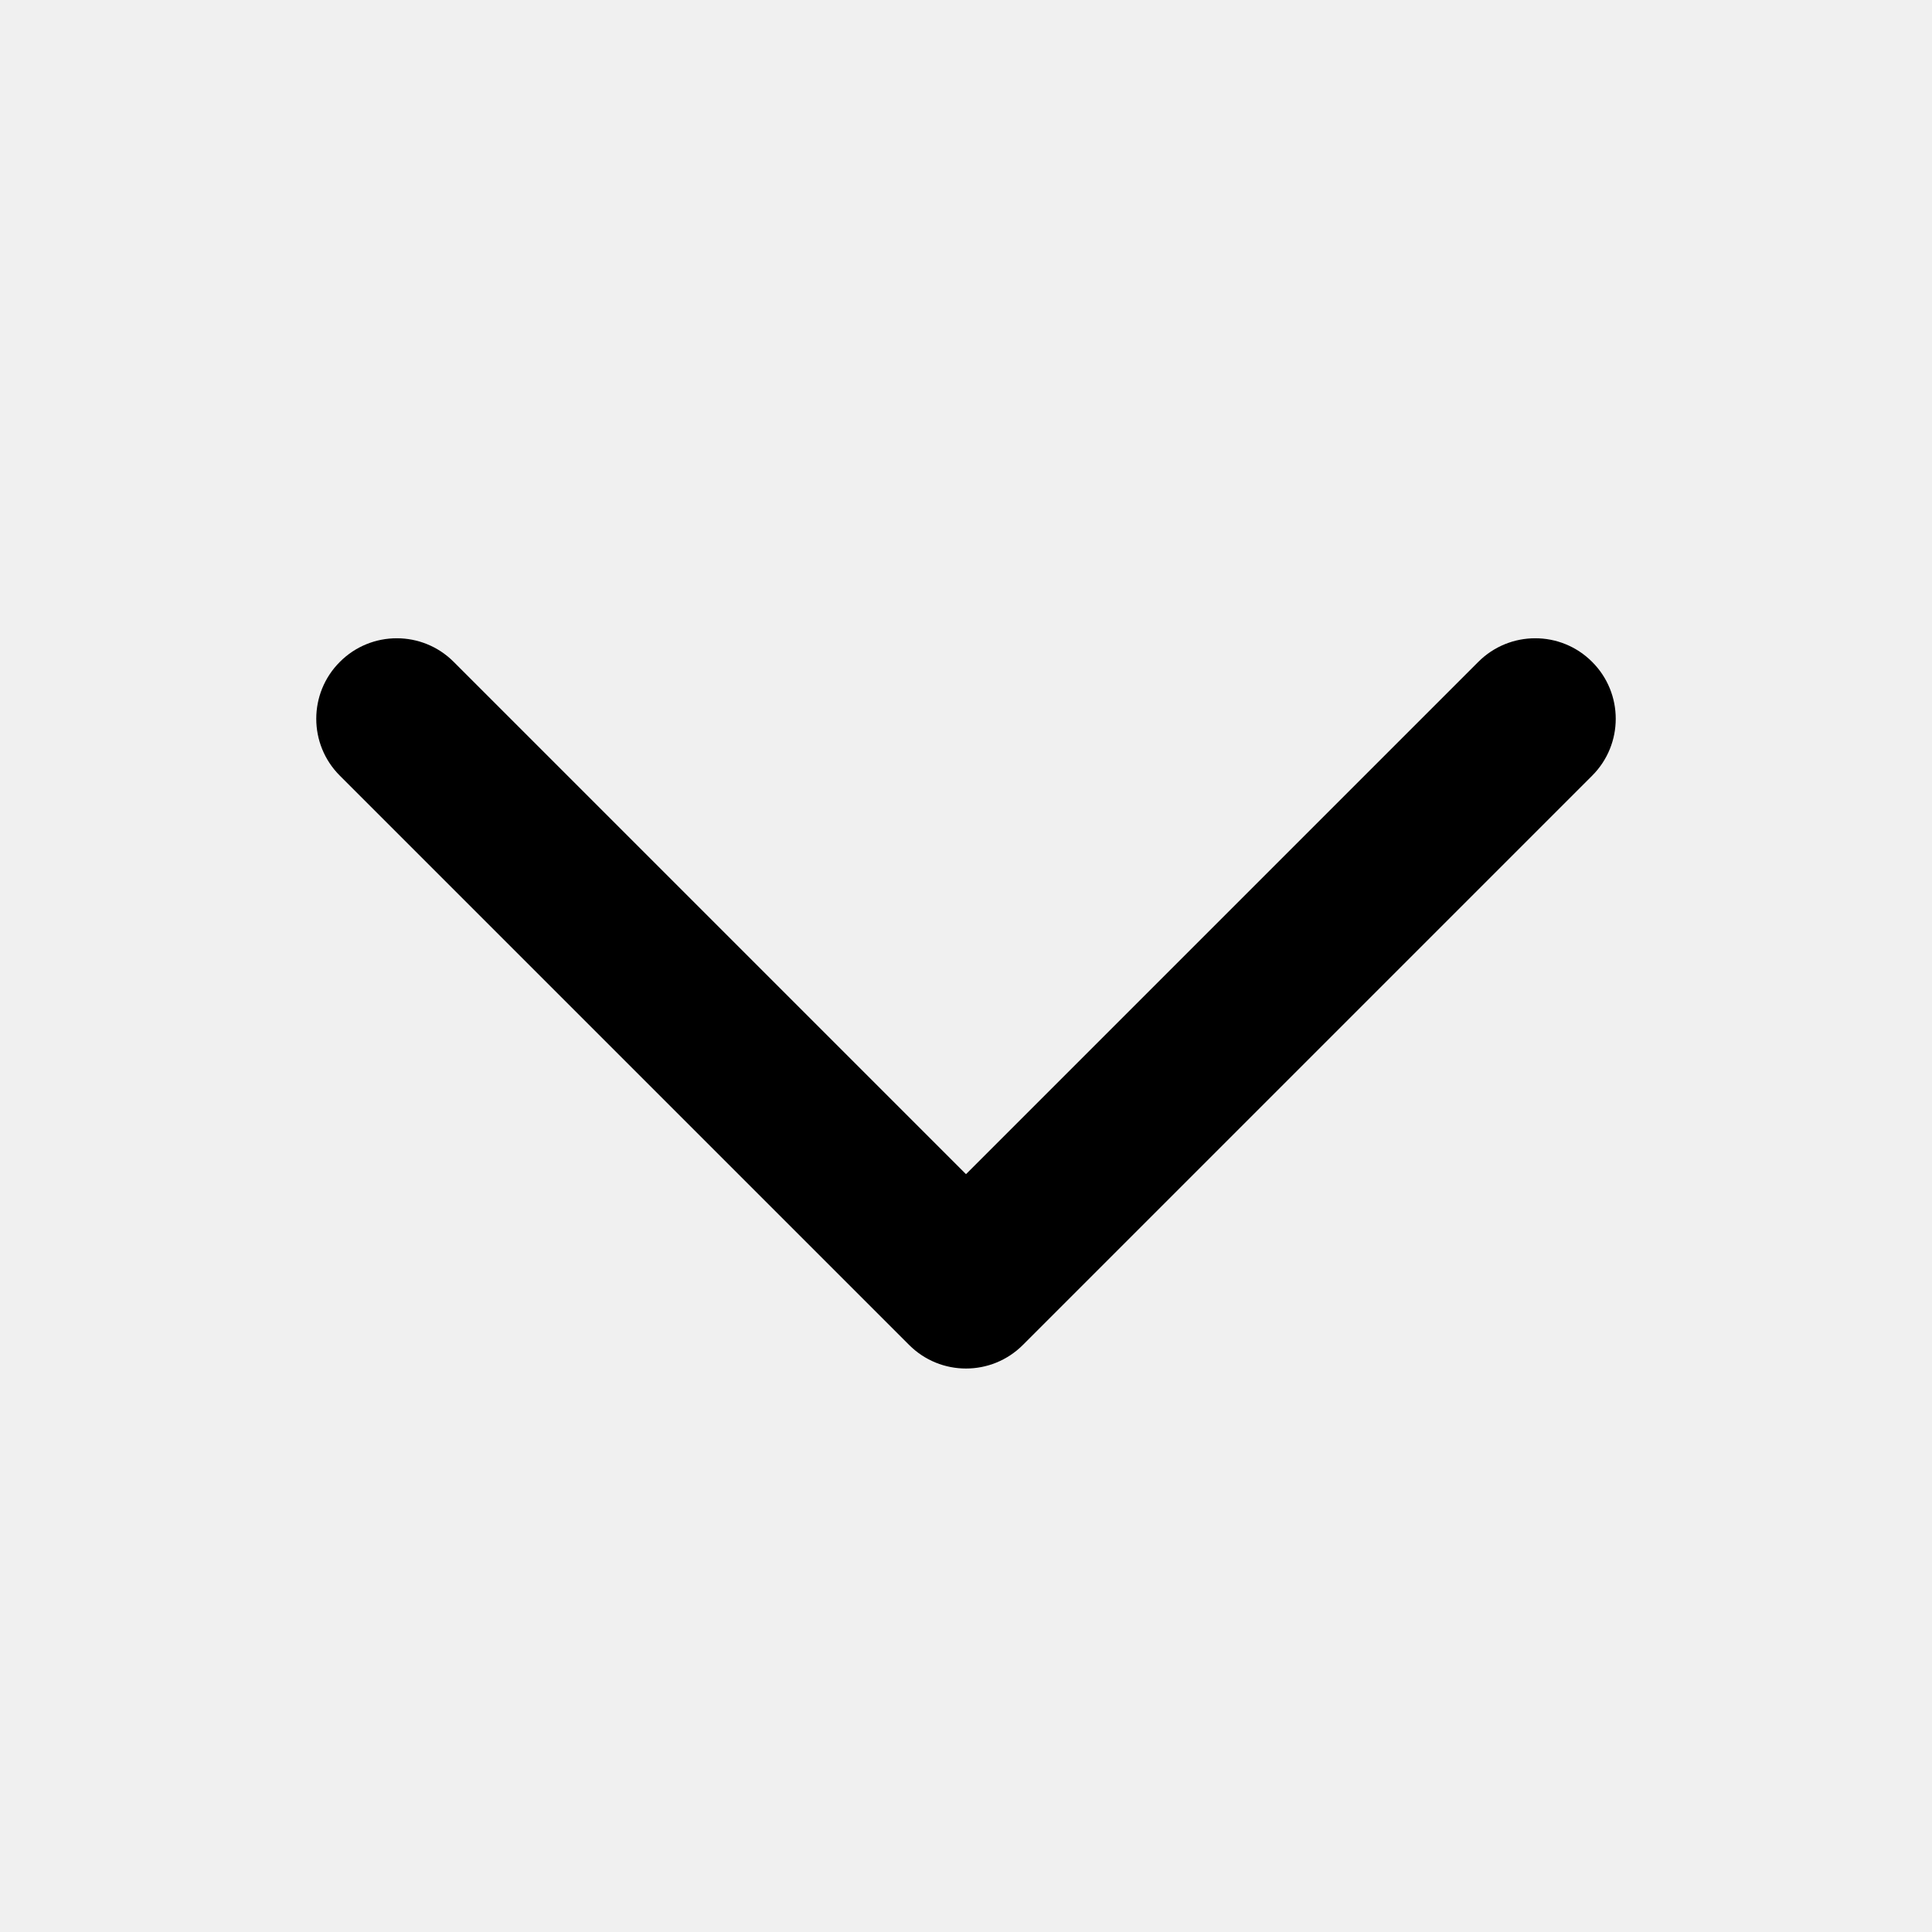
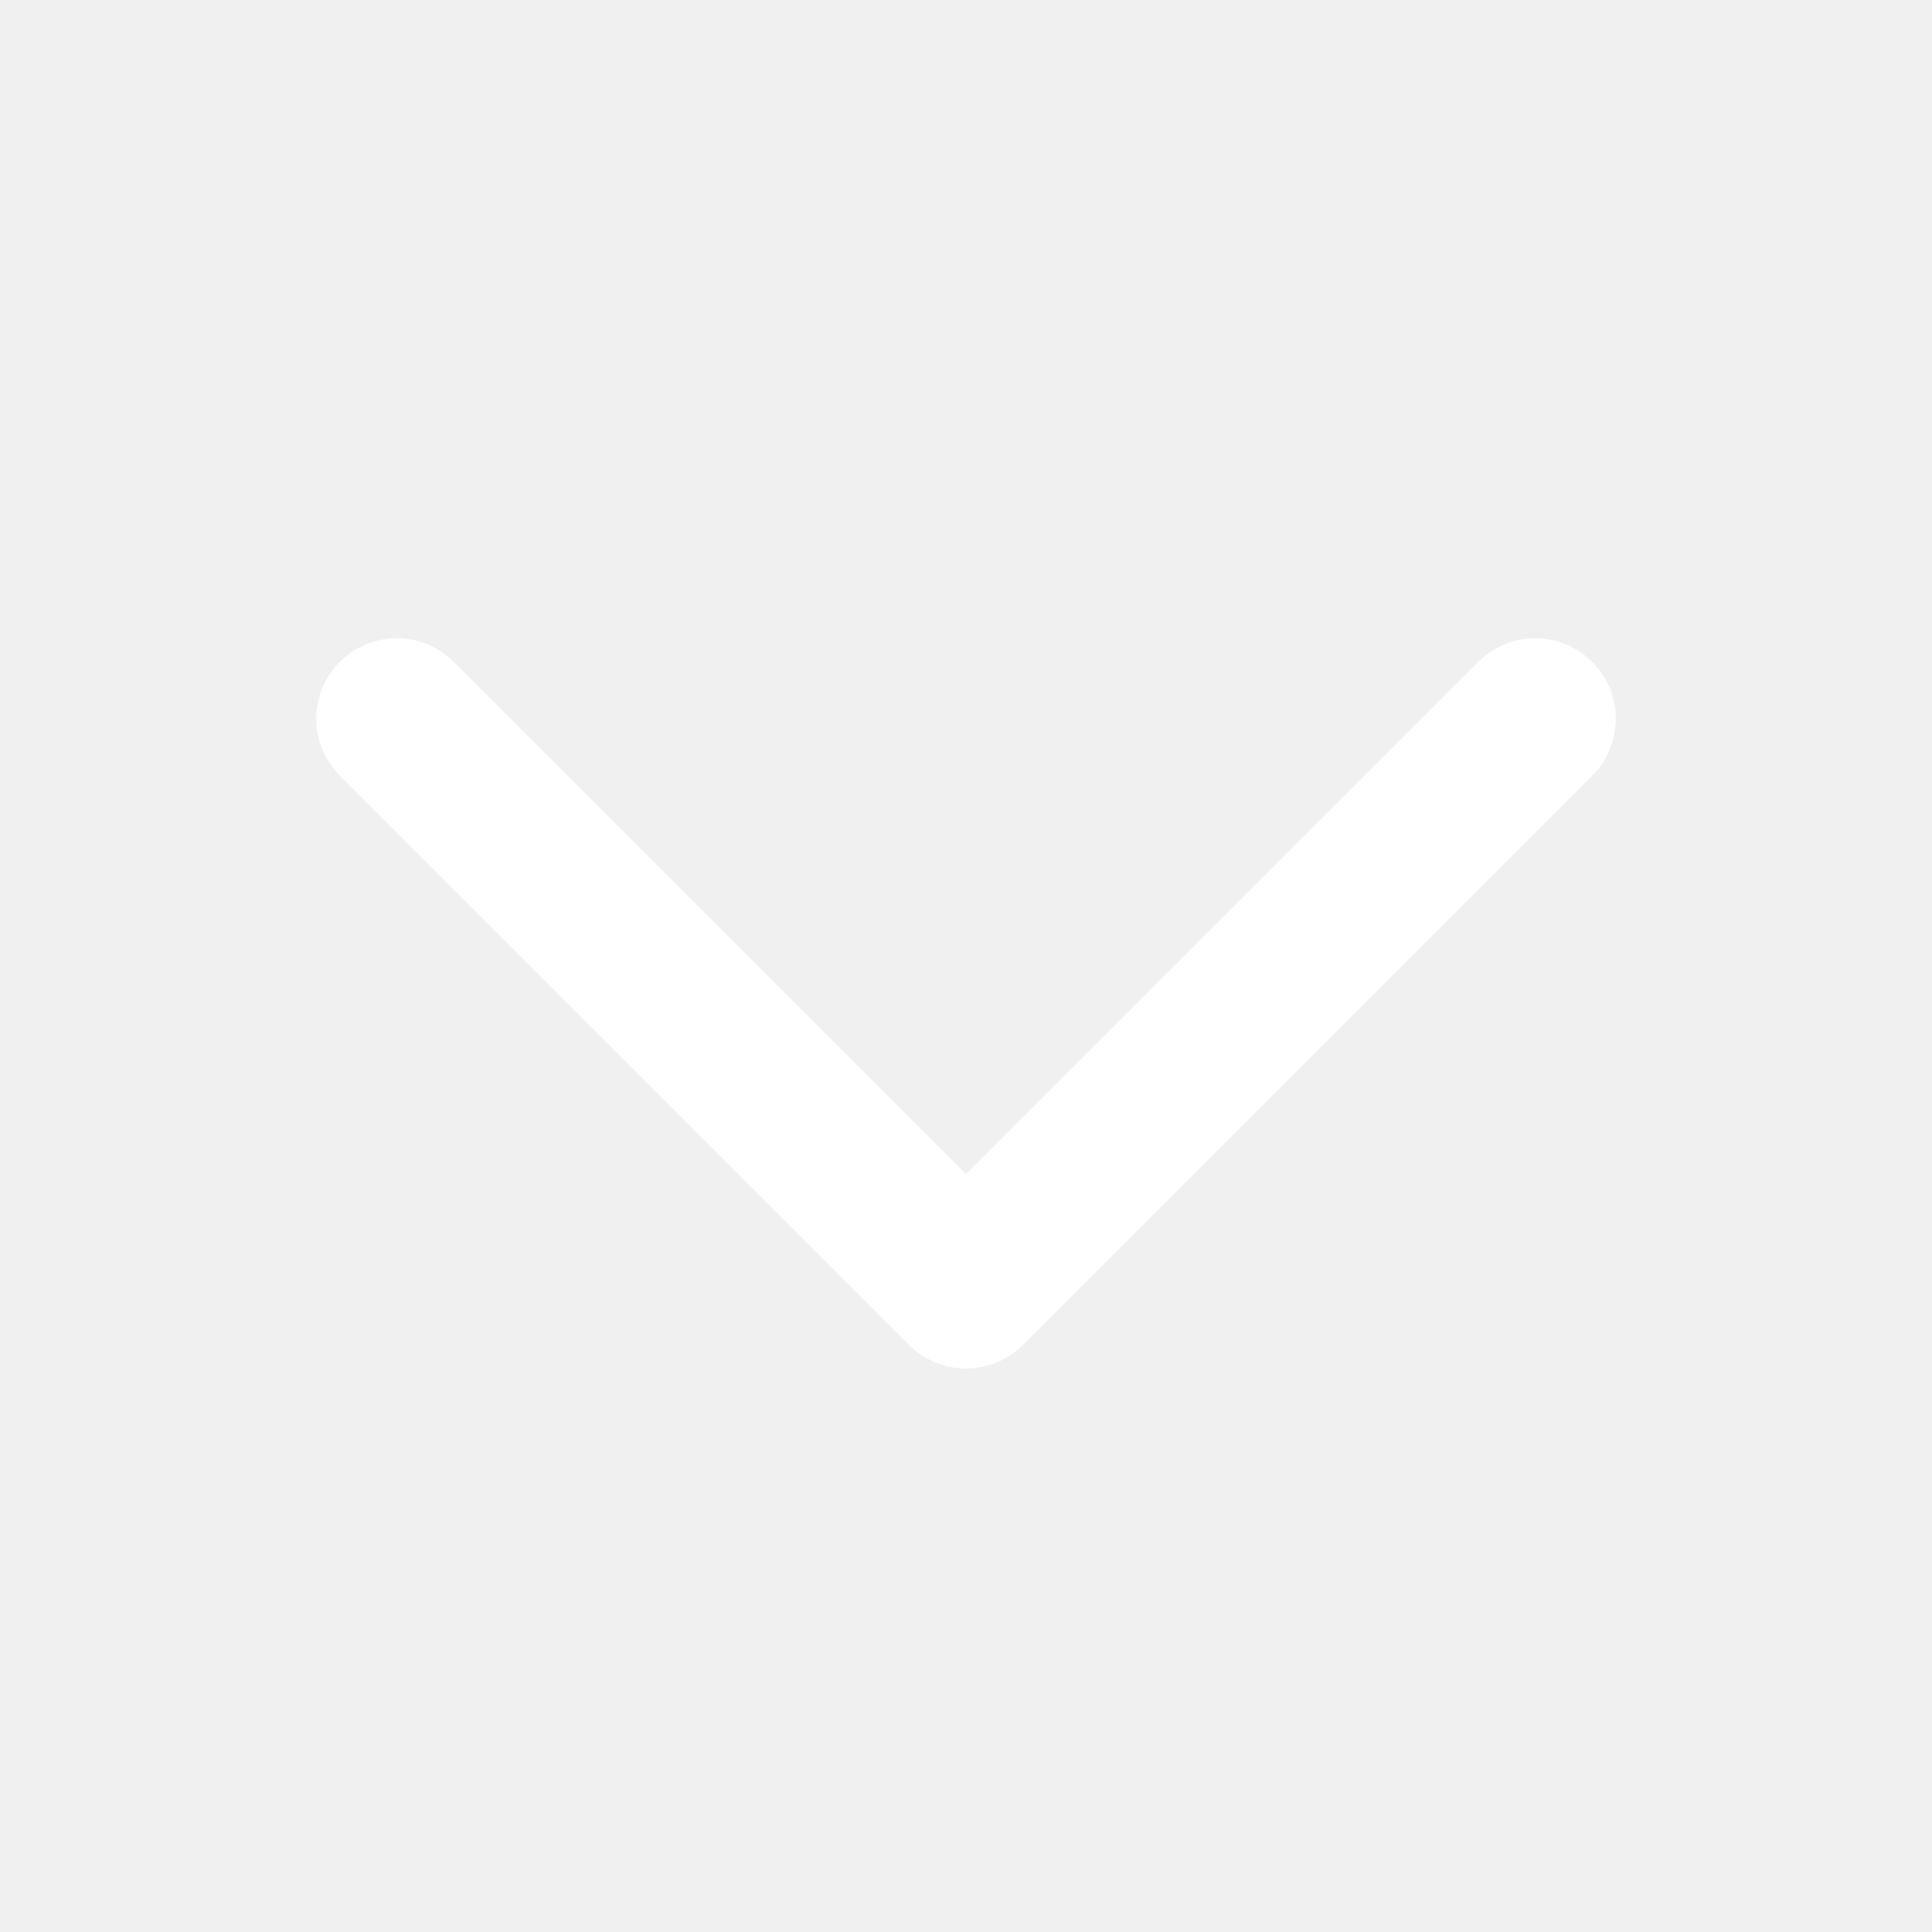
<svg xmlns="http://www.w3.org/2000/svg" width="24" height="24" role="presentation" focusable="false" viewBox="0 0 24 24">
-   <path d="M11.293 16.707L4.222 9.636C3.831 9.246 3.831 8.612 4.222 8.222C4.612 7.831 5.246 7.831 5.636 8.222L12 14.586L18.364 8.222C18.755 7.831 19.388 7.831 19.778 8.222C20.169 8.612 20.169 9.246 19.778 9.636L12.707 16.707C12.317 17.098 11.683 17.098 11.293 16.707Z" fill="currentColor" />
+   <path d="M11.293 16.707L4.222 9.636C3.831 9.246 3.831 8.612 4.222 8.222C4.612 7.831 5.246 7.831 5.636 8.222L12 14.586L18.364 8.222C18.755 7.831 19.388 7.831 19.778 8.222C20.169 8.612 20.169 9.246 19.778 9.636L12.707 16.707C12.317 17.098 11.683 17.098 11.293 16.707Z" fill="#ffffff" />
</svg>
